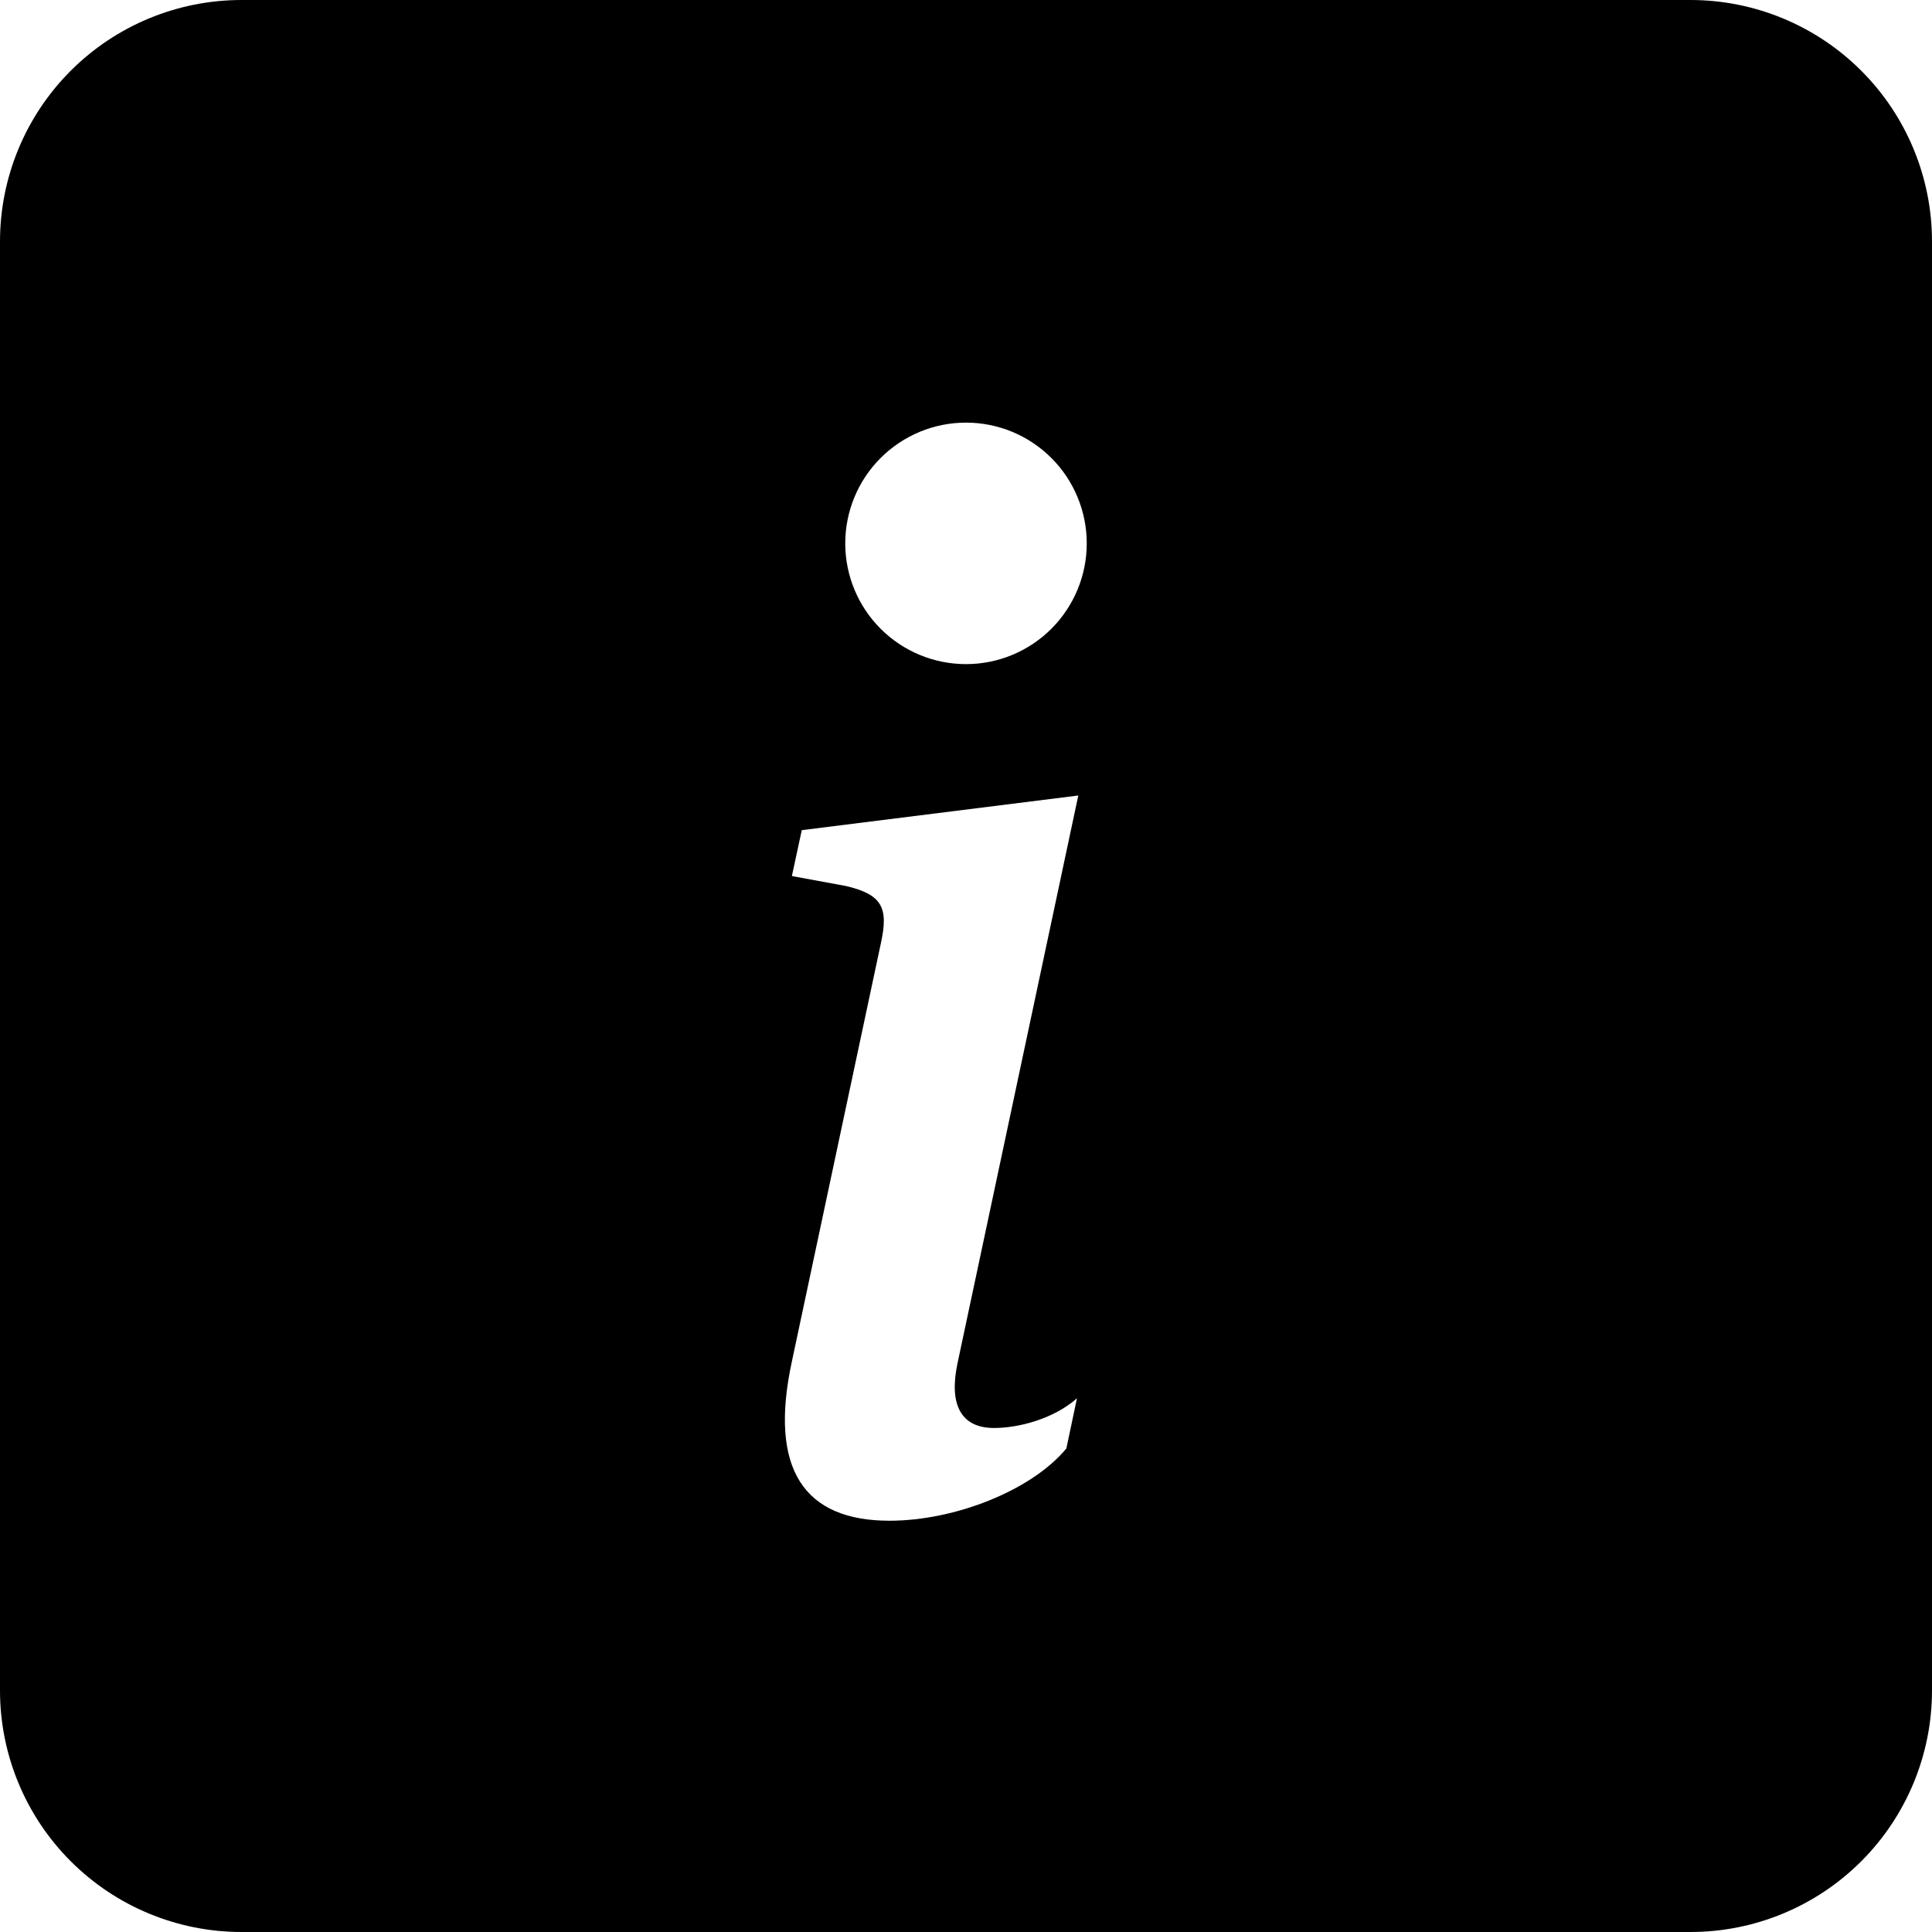
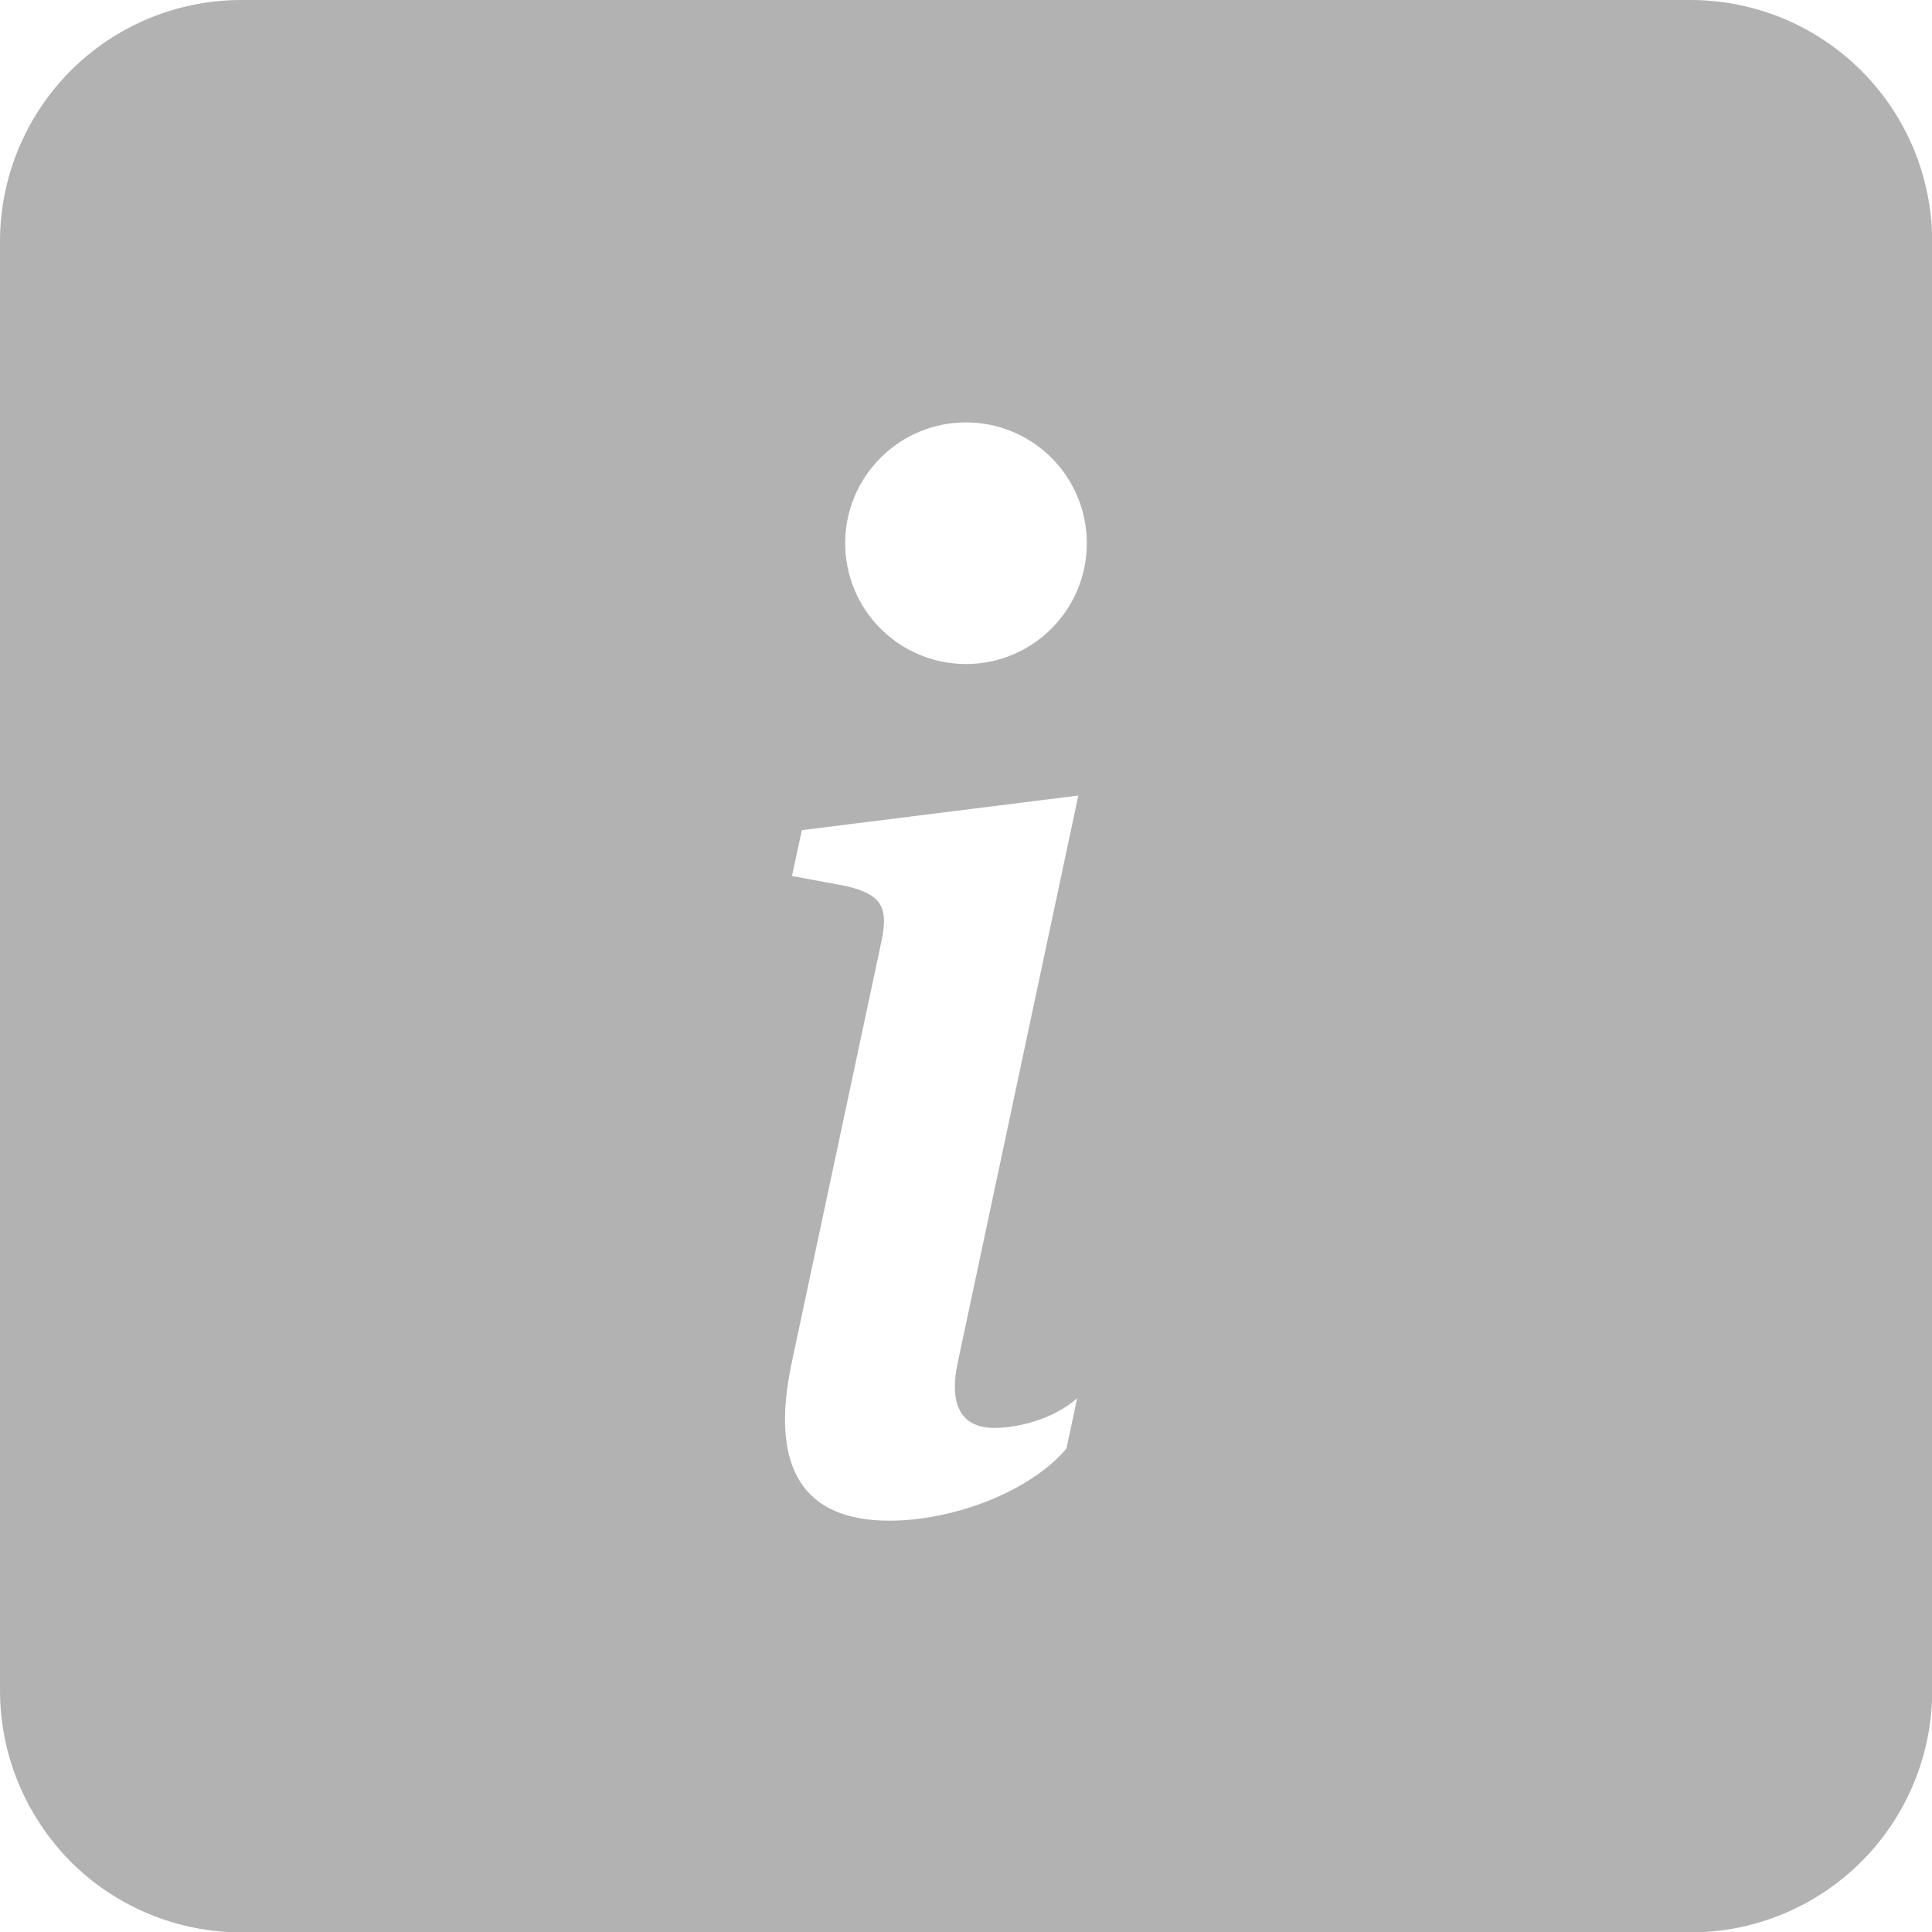
- <svg xmlns="http://www.w3.org/2000/svg" width="977" height="977" viewBox="0 0 977 977" fill="none">
-   <path d="M0 122.125C0 89.735 12.867 58.672 35.77 35.77C58.672 12.867 89.735 0 122.125 0L854.875 0C887.265 0 918.328 12.867 941.23 35.77C964.133 58.672 977 89.735 977 122.125V854.875C977 887.265 964.133 918.328 941.23 941.23C918.328 964.133 887.265 977 854.875 977H122.125C89.735 977 58.672 964.133 35.77 941.23C12.867 918.328 0 887.265 0 854.875V122.125ZM545.288 402.28L405.455 419.805L400.448 443.008L427.926 448.077C445.878 452.351 449.42 458.824 445.512 476.715L400.448 688.48C388.602 743.253 406.859 769.021 449.786 769.021C483.065 769.021 521.718 753.633 539.243 732.506L544.616 707.104C532.404 717.851 514.574 722.125 502.728 722.125C485.935 722.125 479.829 710.34 484.165 689.579L545.288 402.28ZM488.5 335.844C504.695 335.844 520.226 329.41 531.678 317.959C543.129 306.508 549.562 290.976 549.562 274.781C549.562 258.586 543.129 243.055 531.678 231.604C520.226 220.152 504.695 213.719 488.5 213.719C472.305 213.719 456.774 220.152 445.322 231.604C433.871 243.055 427.438 258.586 427.438 274.781C427.438 290.976 433.871 306.508 445.322 317.959C456.774 329.41 472.305 335.844 488.5 335.844Z" fill="black" />
+ <svg xmlns="http://www.w3.org/2000/svg" version="1.1" id="Layer_1" x="0px" y="0px" viewBox="0 0 977 977" style="enable-background:new 0 0 977 977;" xml:space="preserve">
+   <style type="text/css">
+ 	.st0{fill:#B2B2B2;}
+ </style>
+   <path class="st0" d="M0,122.1c0-32.4,12.9-63.5,35.8-86.4S89.7,0,122.1,0h732.8c32.4,0,63.5,12.9,86.4,35.8  c22.9,22.9,35.8,54,35.8,86.4v732.8c0,32.4-12.9,63.5-35.8,86.4c-22.9,22.9-54,35.8-86.4,35.8H122.1c-32.4,0-63.5-12.9-86.4-35.8  C12.9,918.3,0,887.3,0,854.9V122.1z M545.3,402.3l-139.8,17.5l-5,23.2l27.5,5.1c18,4.3,21.5,10.7,17.6,28.6l-45.1,211.8  c-11.8,54.8,6.4,80.5,49.3,80.5c33.3,0,71.9-15.4,89.5-36.5l5.4-25.4c-12.2,10.7-30,15-41.9,15c-16.8,0-22.9-11.8-18.6-32.5  L545.3,402.3z M488.5,335.8c16.2,0,31.7-6.4,43.2-17.9c11.5-11.5,17.9-27,17.9-43.2s-6.4-31.7-17.9-43.2  c-11.5-11.5-27-17.9-43.2-17.9s-31.7,6.4-43.2,17.9c-11.5,11.5-17.9,27-17.9,43.2s6.4,31.7,17.9,43.2  C456.8,329.4,472.3,335.8,488.5,335.8z" />
</svg>
